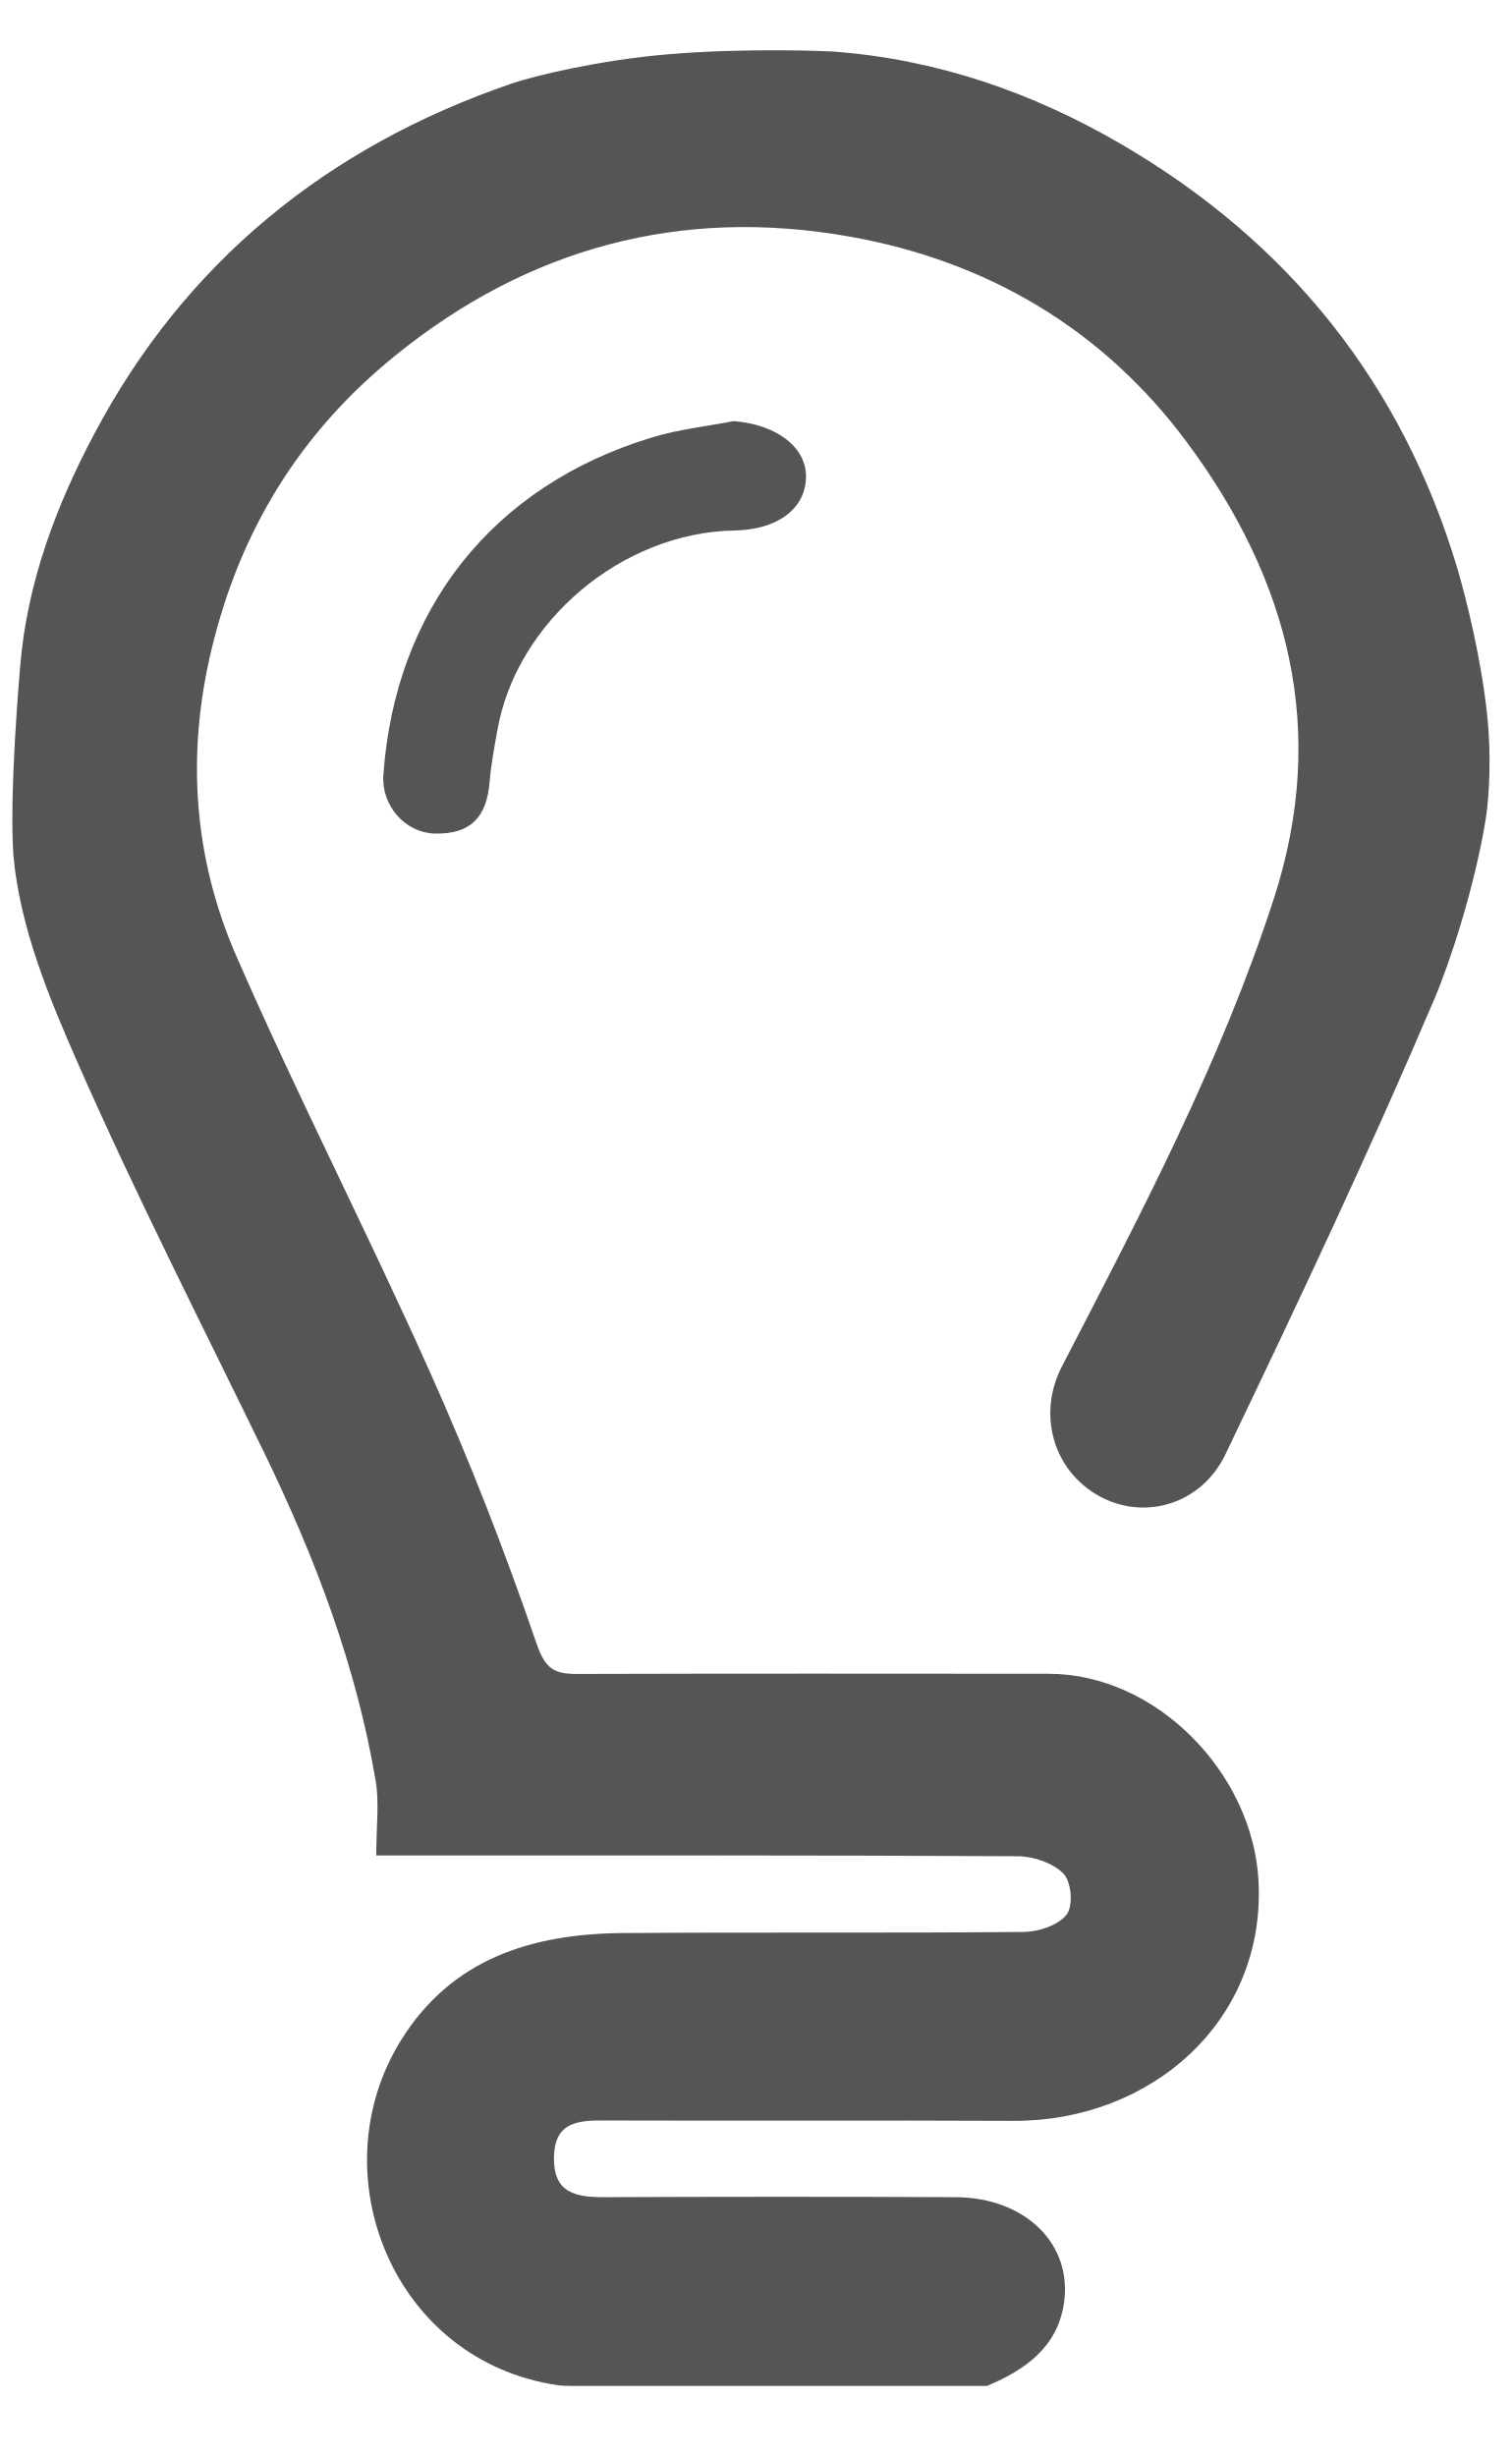
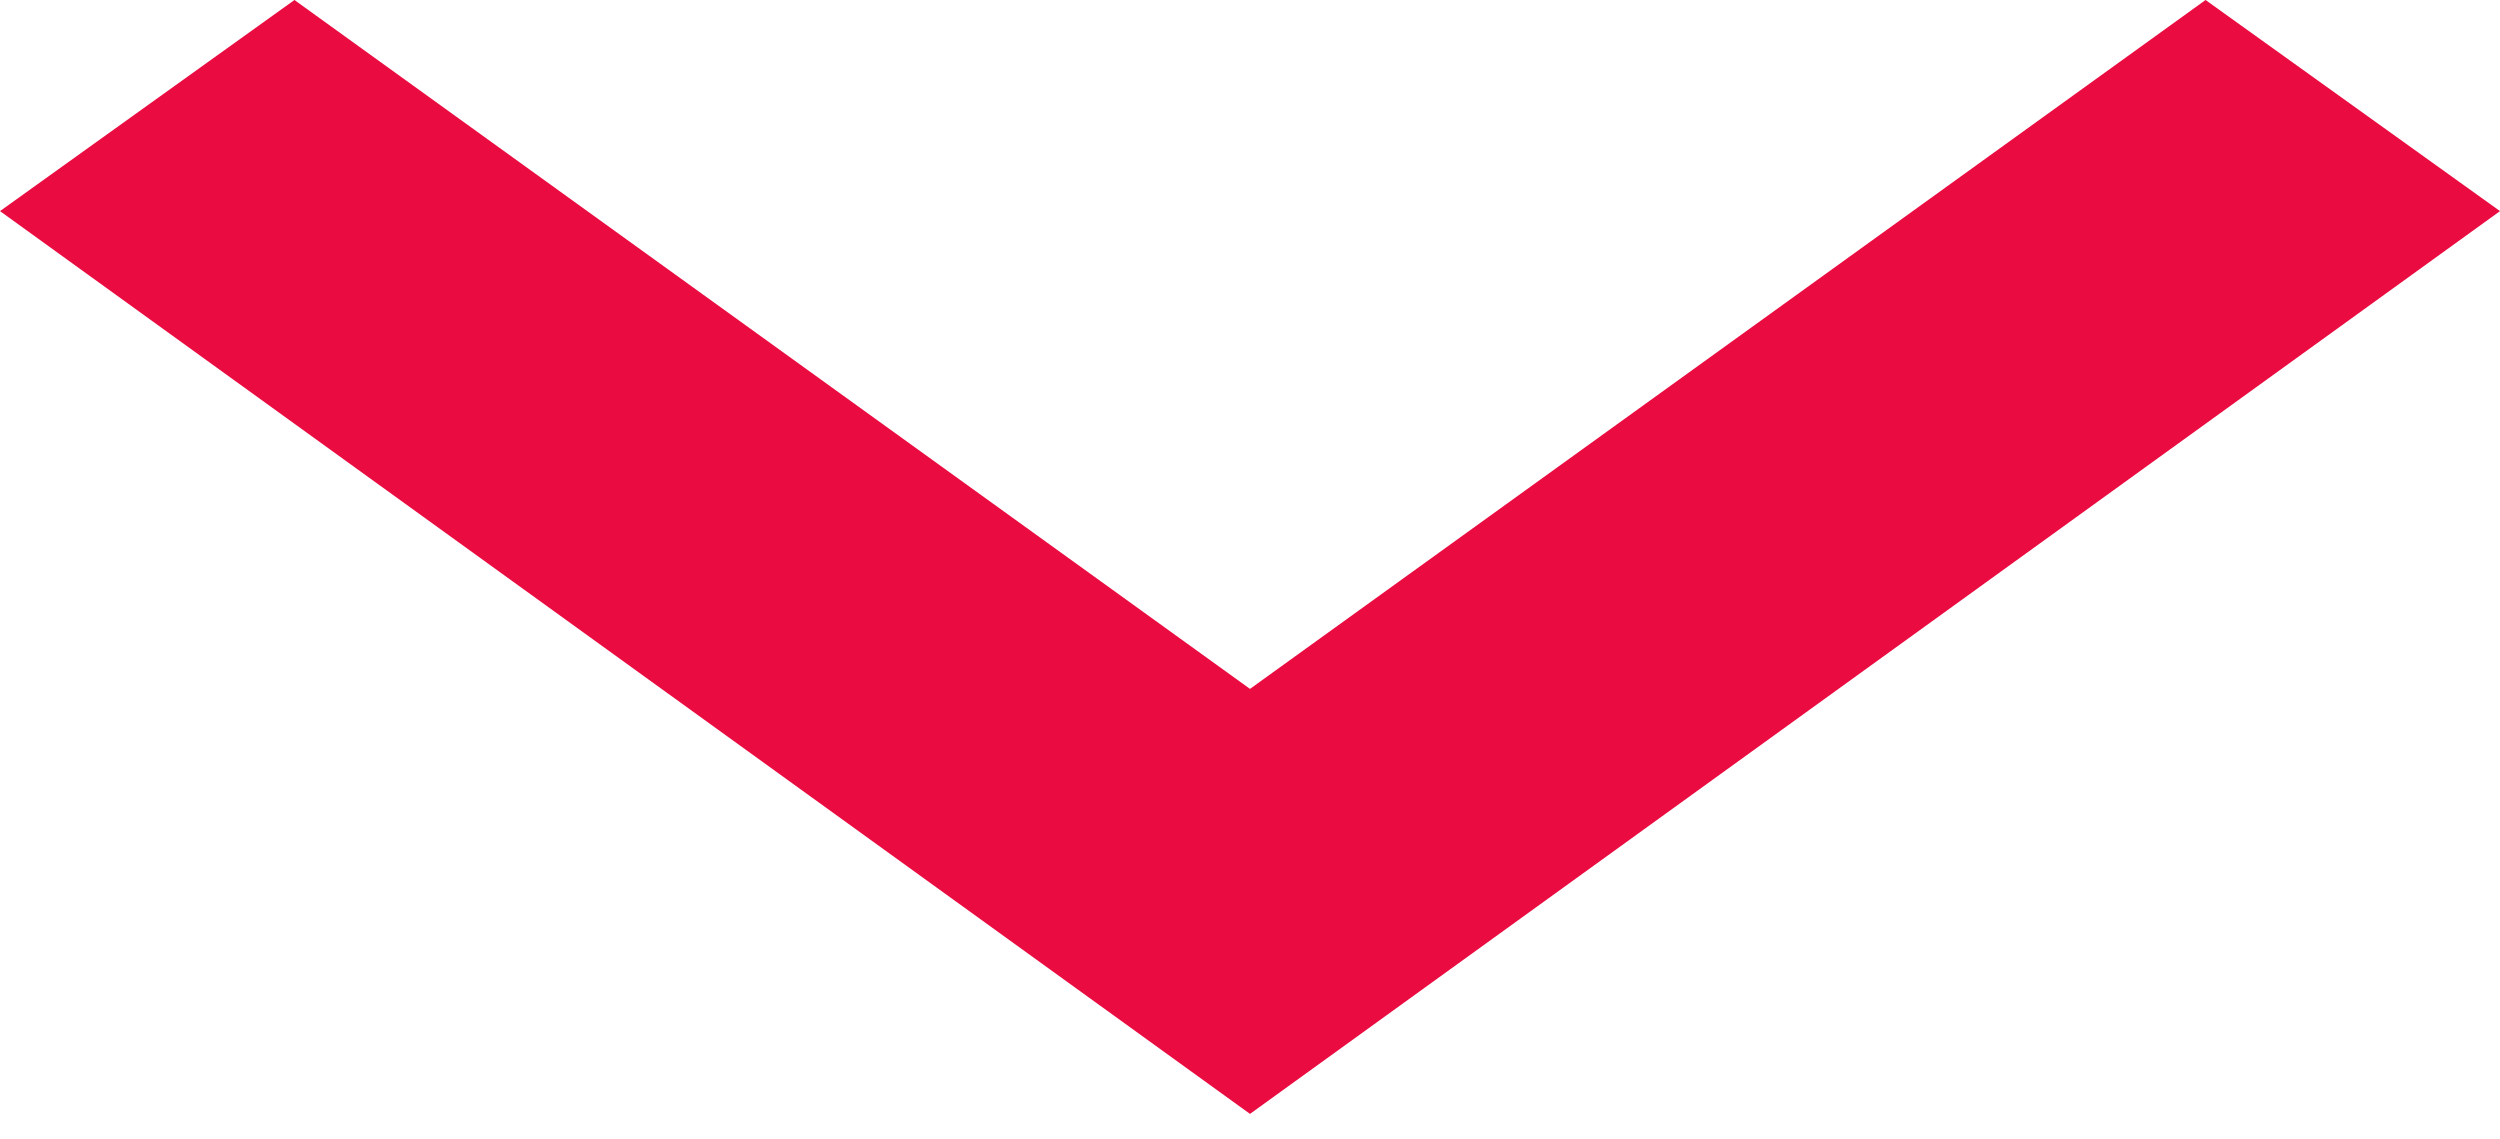
- <svg xmlns="http://www.w3.org/2000/svg" width="16px" height="26px" viewBox="0 0 16 26" version="1.1">
-   <defs />
-   <g id="Page-1" stroke="none" stroke-width="1" fill="none" fill-rule="evenodd">
-     <g id="Control-screen-Copy-3" transform="translate(-171, -139)" fill="#555554">
-       <g id="Control-1-Copy-2" transform="translate(156, 128)">
-         <g id="Bulb" transform="translate(15, 11)">
-           <path d="M15.178,10.59 C14.488,12.21 13.734,13.806 12.972,15.396 C12.715,15.932 12.107,16.101 11.632,15.836 C11.14,15.561 10.984,14.962 11.24,14.468 C12.074,12.855 12.923,11.247 13.485,9.512 C14.061,7.733 13.649,6.144 12.565,4.683 C11.68,3.489 10.456,2.764 8.995,2.505 C7.211,2.188 5.594,2.62 4.182,3.766 C3.171,4.585 2.543,5.618 2.242,6.863 C1.971,7.979 2.047,9.078 2.5,10.117 C3.149,11.605 3.893,13.052 4.555,14.533 C4.974,15.468 5.346,16.426 5.678,17.394 C5.77,17.664 5.862,17.722 6.111,17.721 C7.773,17.716 9.435,17.718 11.098,17.719 C12.245,17.719 13.259,18.774 13.322,19.905 C13.404,21.386 12.193,22.459 10.724,22.452 C9.28,22.445 7.835,22.453 6.391,22.448 C6.108,22.447 5.873,22.469 5.864,22.833 C5.855,23.213 6.089,23.261 6.395,23.26 C7.635,23.255 8.875,23.254 10.115,23.26 C10.854,23.263 11.358,23.758 11.262,24.388 C11.191,24.849 10.853,25.089 10.448,25.258 L6.031,25.258 C5.992,25.257 5.952,25.257 5.909,25.251 C4.16,24.999 3.37,23.011 4.243,21.602 C4.777,20.738 5.625,20.472 6.589,20.464 C8.006,20.453 9.424,20.466 10.841,20.452 C10.998,20.45 11.206,20.379 11.292,20.267 C11.362,20.175 11.342,19.923 11.259,19.837 C11.151,19.724 10.942,19.652 10.777,19.651 C8.678,19.639 6.578,19.643 4.479,19.643 L3.983,19.643 C3.983,19.333 4.016,19.088 3.977,18.855 C3.773,17.643 3.342,16.504 2.806,15.398 C2.136,14.019 1.438,12.652 0.822,11.25 C0.515,10.553 0.21,9.812 0.142,9.056 C0.095,8.388 0.212,7.079 0.214,7.05 C0.286,6.17 0.595,5.351 1.001,4.587 C1.958,2.783 3.457,1.556 5.412,0.886 C5.657,0.801 6.357,0.635 7.067,0.575 C7.927,0.502 8.796,0.544 8.812,0.545 C9.913,0.626 10.926,0.977 11.867,1.525 C13.653,2.566 14.846,4.07 15.429,6.024 C15.517,6.321 15.68,6.967 15.743,7.573 C15.791,8.023 15.76,8.463 15.73,8.655 C15.616,9.372 15.352,10.183 15.178,10.59" id="Fill-1" />
-           <path d="M7.766,4.458 C8.222,4.493 8.545,4.737 8.532,5.064 C8.519,5.393 8.224,5.608 7.774,5.616 C6.587,5.636 5.469,6.577 5.265,7.73 C5.233,7.911 5.198,8.092 5.183,8.275 C5.153,8.659 4.974,8.834 4.599,8.824 C4.292,8.815 4.035,8.532 4.058,8.204 C4.182,6.464 5.198,5.147 6.904,4.63 C7.183,4.545 7.478,4.514 7.766,4.458" id="Fill-4" />
+ <svg xmlns="http://www.w3.org/2000/svg" version="1.1" id="Layer_1" x="0px" y="0px" width="90px" height="41px" viewBox="0 0 90 41" enable-background="new 0 0 90 41" xml:space="preserve">
+   <g id="Page-1">
+     <g id="Dropdown_1_">
+       <g id="Symbols">
+         <g id="Dropdown">
+           <g id="Fill-203">
+             <polyline id="Shape" fill="#EA0C41" points="79.4,0 45,24.8 10.6,0 0,7.6 45,40.1 90,7.6 79.4,0      " />
+           </g>
        </g>
      </g>
    </g>
  </g>
</svg>
